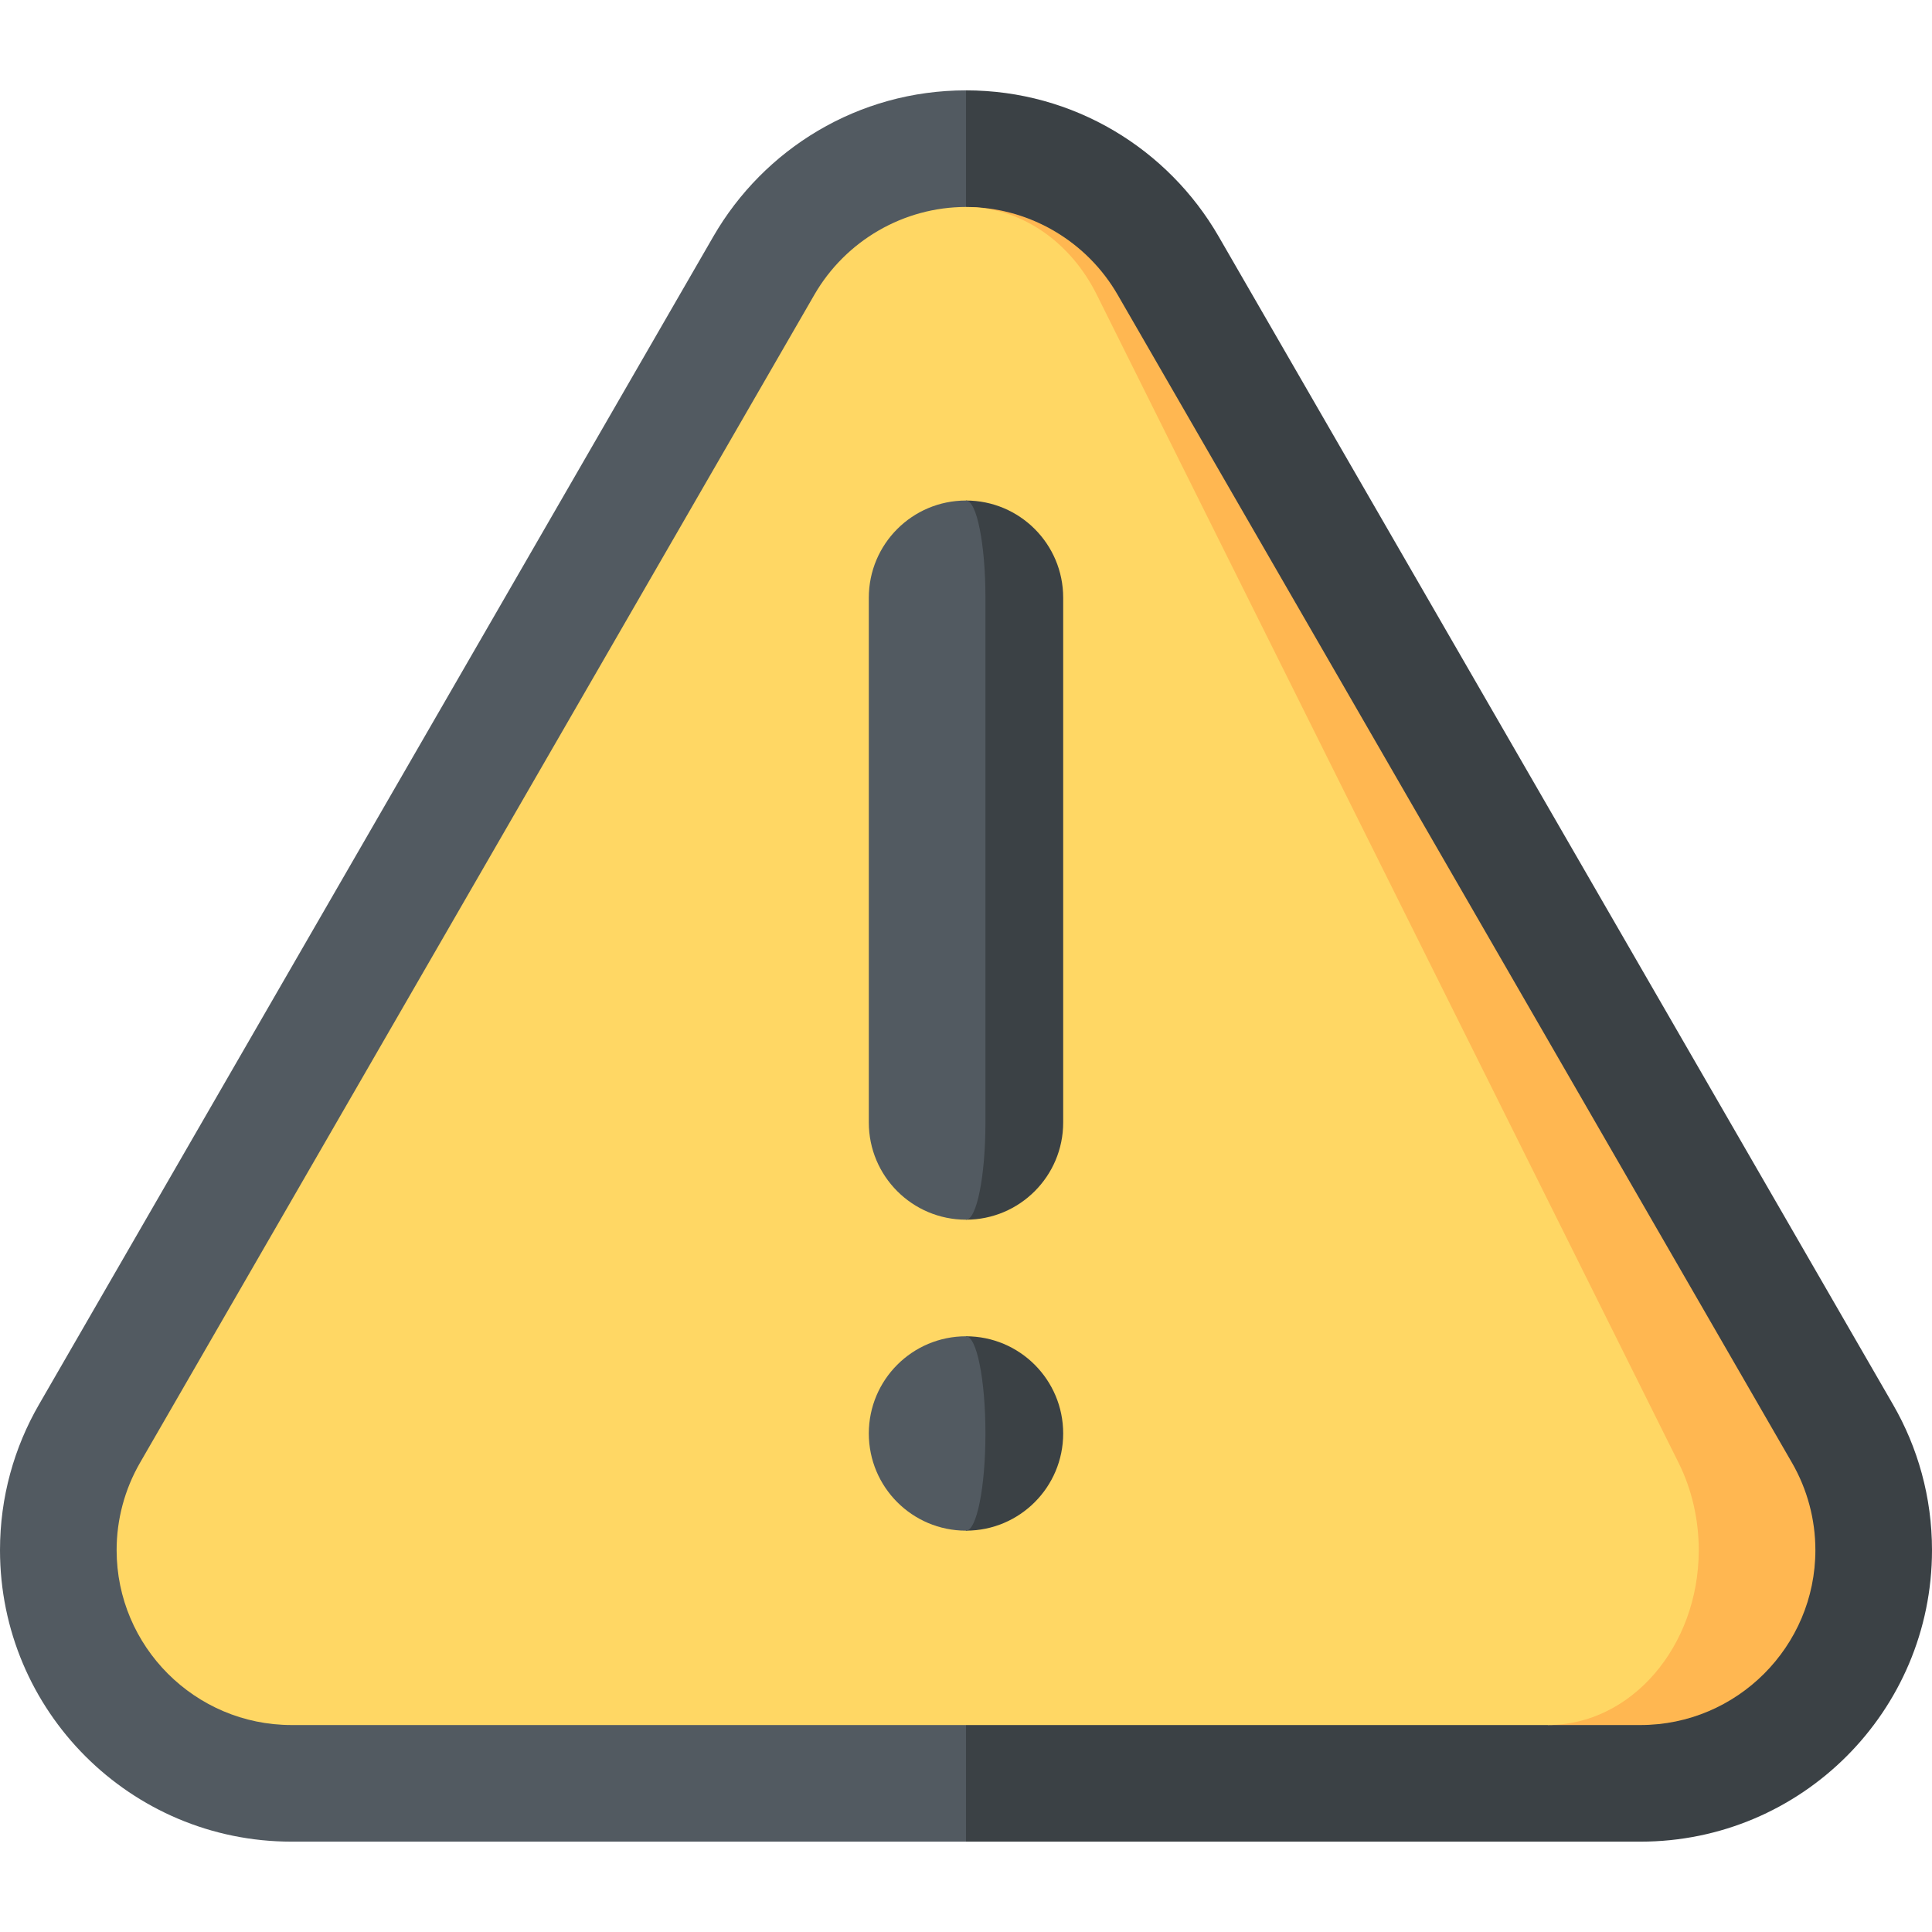
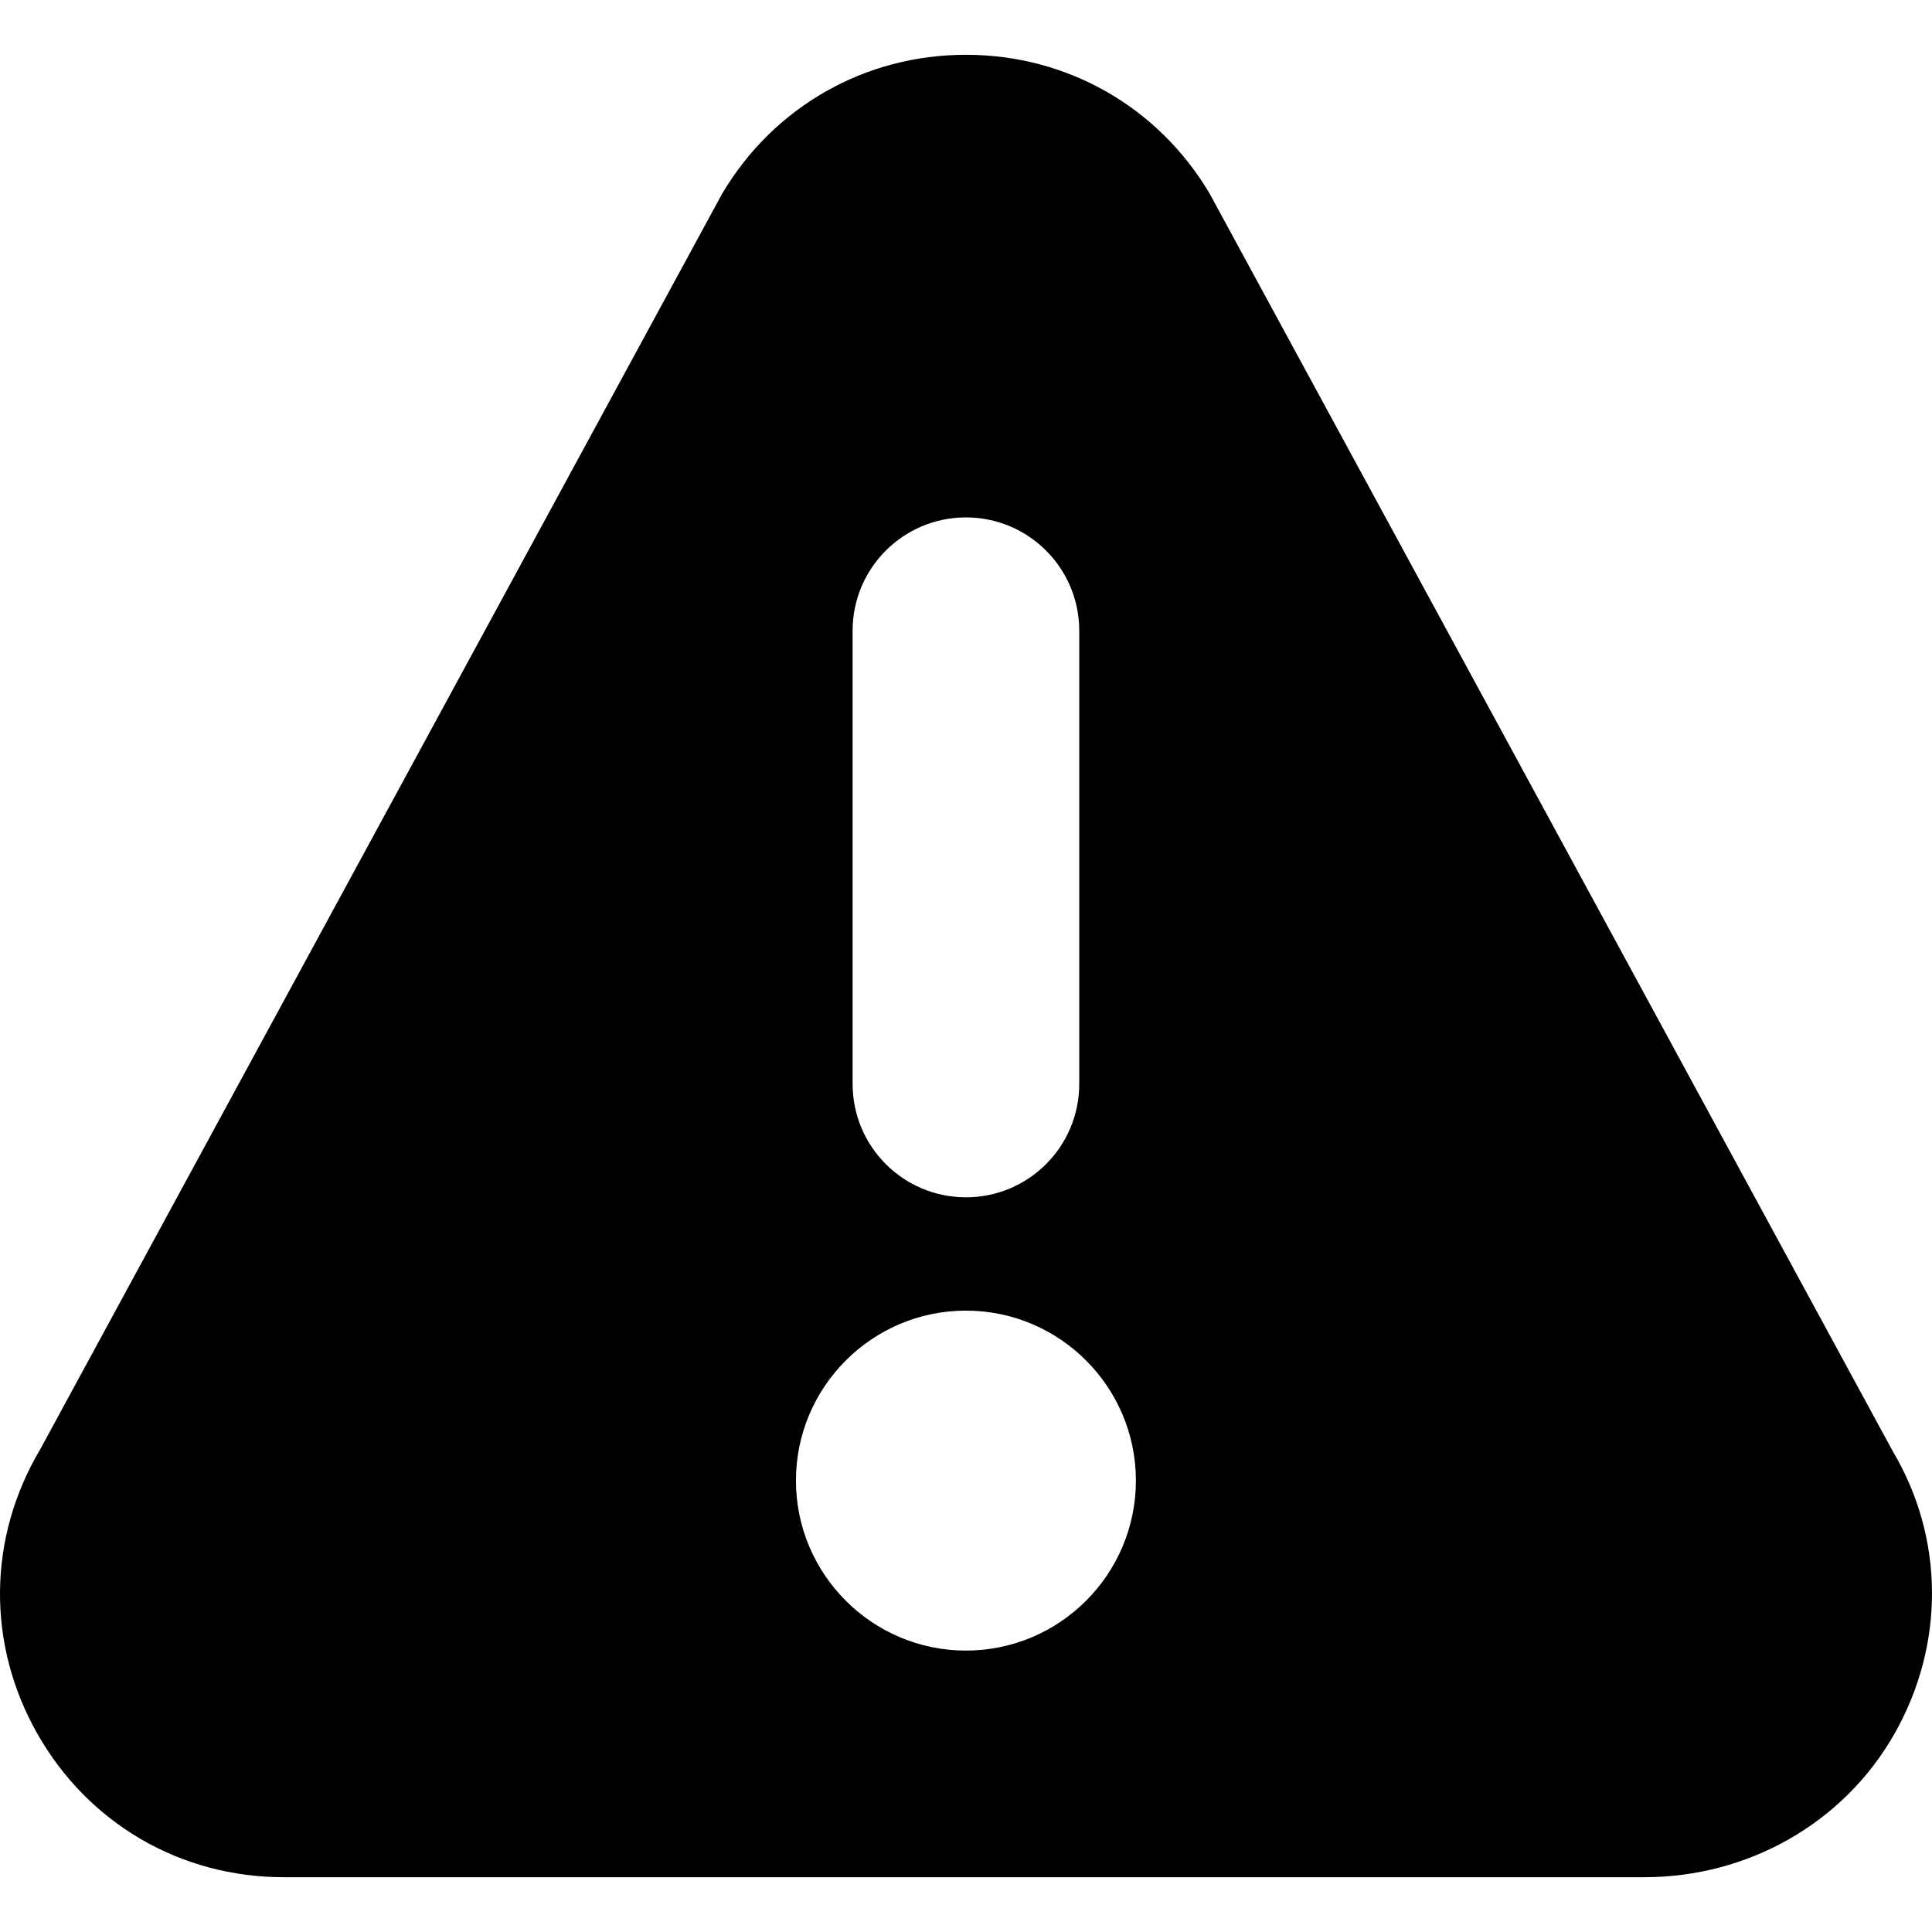
<svg xmlns="http://www.w3.org/2000/svg" version="1.1" id="Capa_1" x="0px" y="0px" viewBox="0 0 512 512" style="enable-background:new 0 0 512 512;" xml:space="preserve">
-   <path style="fill:#3B4145;" d="M322.939,62.642l178.737,309.583C508.231,383.578,512,396.74,512,410.791  c0,42.67-34.592,77.264-77.264,77.264H256L194.189,256L256,23.946C284.62,23.946,309.587,39.519,322.939,62.642z" />
-   <path style="fill:#525A61;" d="M189.061,62.642L10.323,372.225C3.769,383.578,0,396.74,0,410.791  c0,42.67,34.592,77.264,77.264,77.264H256V23.946C227.38,23.946,202.413,39.519,189.061,62.642z" />
-   <path style="fill:#FFB751;" d="M474.913,387.678L296.177,78.098c-8.056-13.959-22.849-22.767-38.848-23.22l152.869,402.275h24.539  c25.559,0,46.358-20.798,46.358-46.358C481.095,402.677,478.952,394.683,474.913,387.678z" />
-   <path style="fill:#FFD764;" d="M444.853,387.678c3.492,7.005,5.336,14.999,5.336,23.117c0,25.559-17.935,46.358-39.992,46.358  H77.264c-25.559,0-46.358-20.799-46.358-46.358c0-8.118,2.143-16.112,6.181-23.117l178.736-309.58  c8.283-14.34,23.674-23.251,40.177-23.251c0.443,0,0.886,0.01,1.329,0.031c13.732,0.536,26.414,9.323,33.326,23.22L444.853,387.678z  " />
-   <path style="fill:#3B4145;" d="M256,354.131v51.509c14.227,0,25.755-11.528,25.755-25.755  C281.755,365.659,270.227,354.131,256,354.131z" />
-   <path style="fill:#525A61;" d="M256,354.131c2.843,0,5.151,11.528,5.151,25.755c0,14.227-2.308,25.755-5.151,25.755  c-14.227,0-25.755-11.528-25.755-25.755C230.245,365.659,241.773,354.131,256,354.131z" />
-   <path style="fill:#3B4145;" d="M256,132.646V323.23c14.227,0,25.755-11.538,25.755-25.755V158.401  C281.755,144.174,270.227,132.646,256,132.646z" />
-   <path style="fill:#525A61;" d="M256,132.646c2.843,0,5.151,11.528,5.151,25.755v139.074c0,14.216-2.308,25.755-5.151,25.755  c-14.227,0-25.755-11.538-25.755-25.755V158.401C230.245,144.174,241.773,132.646,256,132.646z" />
+   <g>
+     <g>
+       <path d="M501.609,384.603L320.543,51.265c-13.666-23.006-37.802-36.746-64.562-36.746c-26.76,0-50.896,13.74-64.562,36.746    c-0.103,0.176-0.19,0.352-0.293,0.528L10.662,384.076c-13.959,23.491-14.223,51.702-0.719,75.457    c13.535,23.769,37.919,37.948,65.266,37.948h360.544c27.347,0,52.733-14.179,66.267-37.948    C515.524,435.779,515.261,407.566,501.609,384.603z M225.951,167.148c0-16.586,13.445-30.03,30.03-30.03    c16.586,0,30.03,13.445,30.03,30.03v120.121c0,16.584-13.445,30.03-30.03,30.03s-30.03-13.447-30.03-30.03V167.148z     M255.981,437.421c-24.839,0-45.046-20.206-45.046-45.046c0-24.839,20.206-45.045,45.046-45.045    c24.839,0,45.045,20.206,45.045,45.045C301.027,417.214,280.821,437.421,255.981,437.421z" />
+     </g>
+   </g>
  <g>
</g>
  <g>
</g>
  <g>
</g>
  <g>
</g>
  <g>
</g>
  <g>
</g>
  <g>
</g>
  <g>
</g>
  <g>
</g>
  <g>
</g>
  <g>
</g>
  <g>
</g>
  <g>
</g>
  <g>
</g>
  <g>
</g>
</svg>
